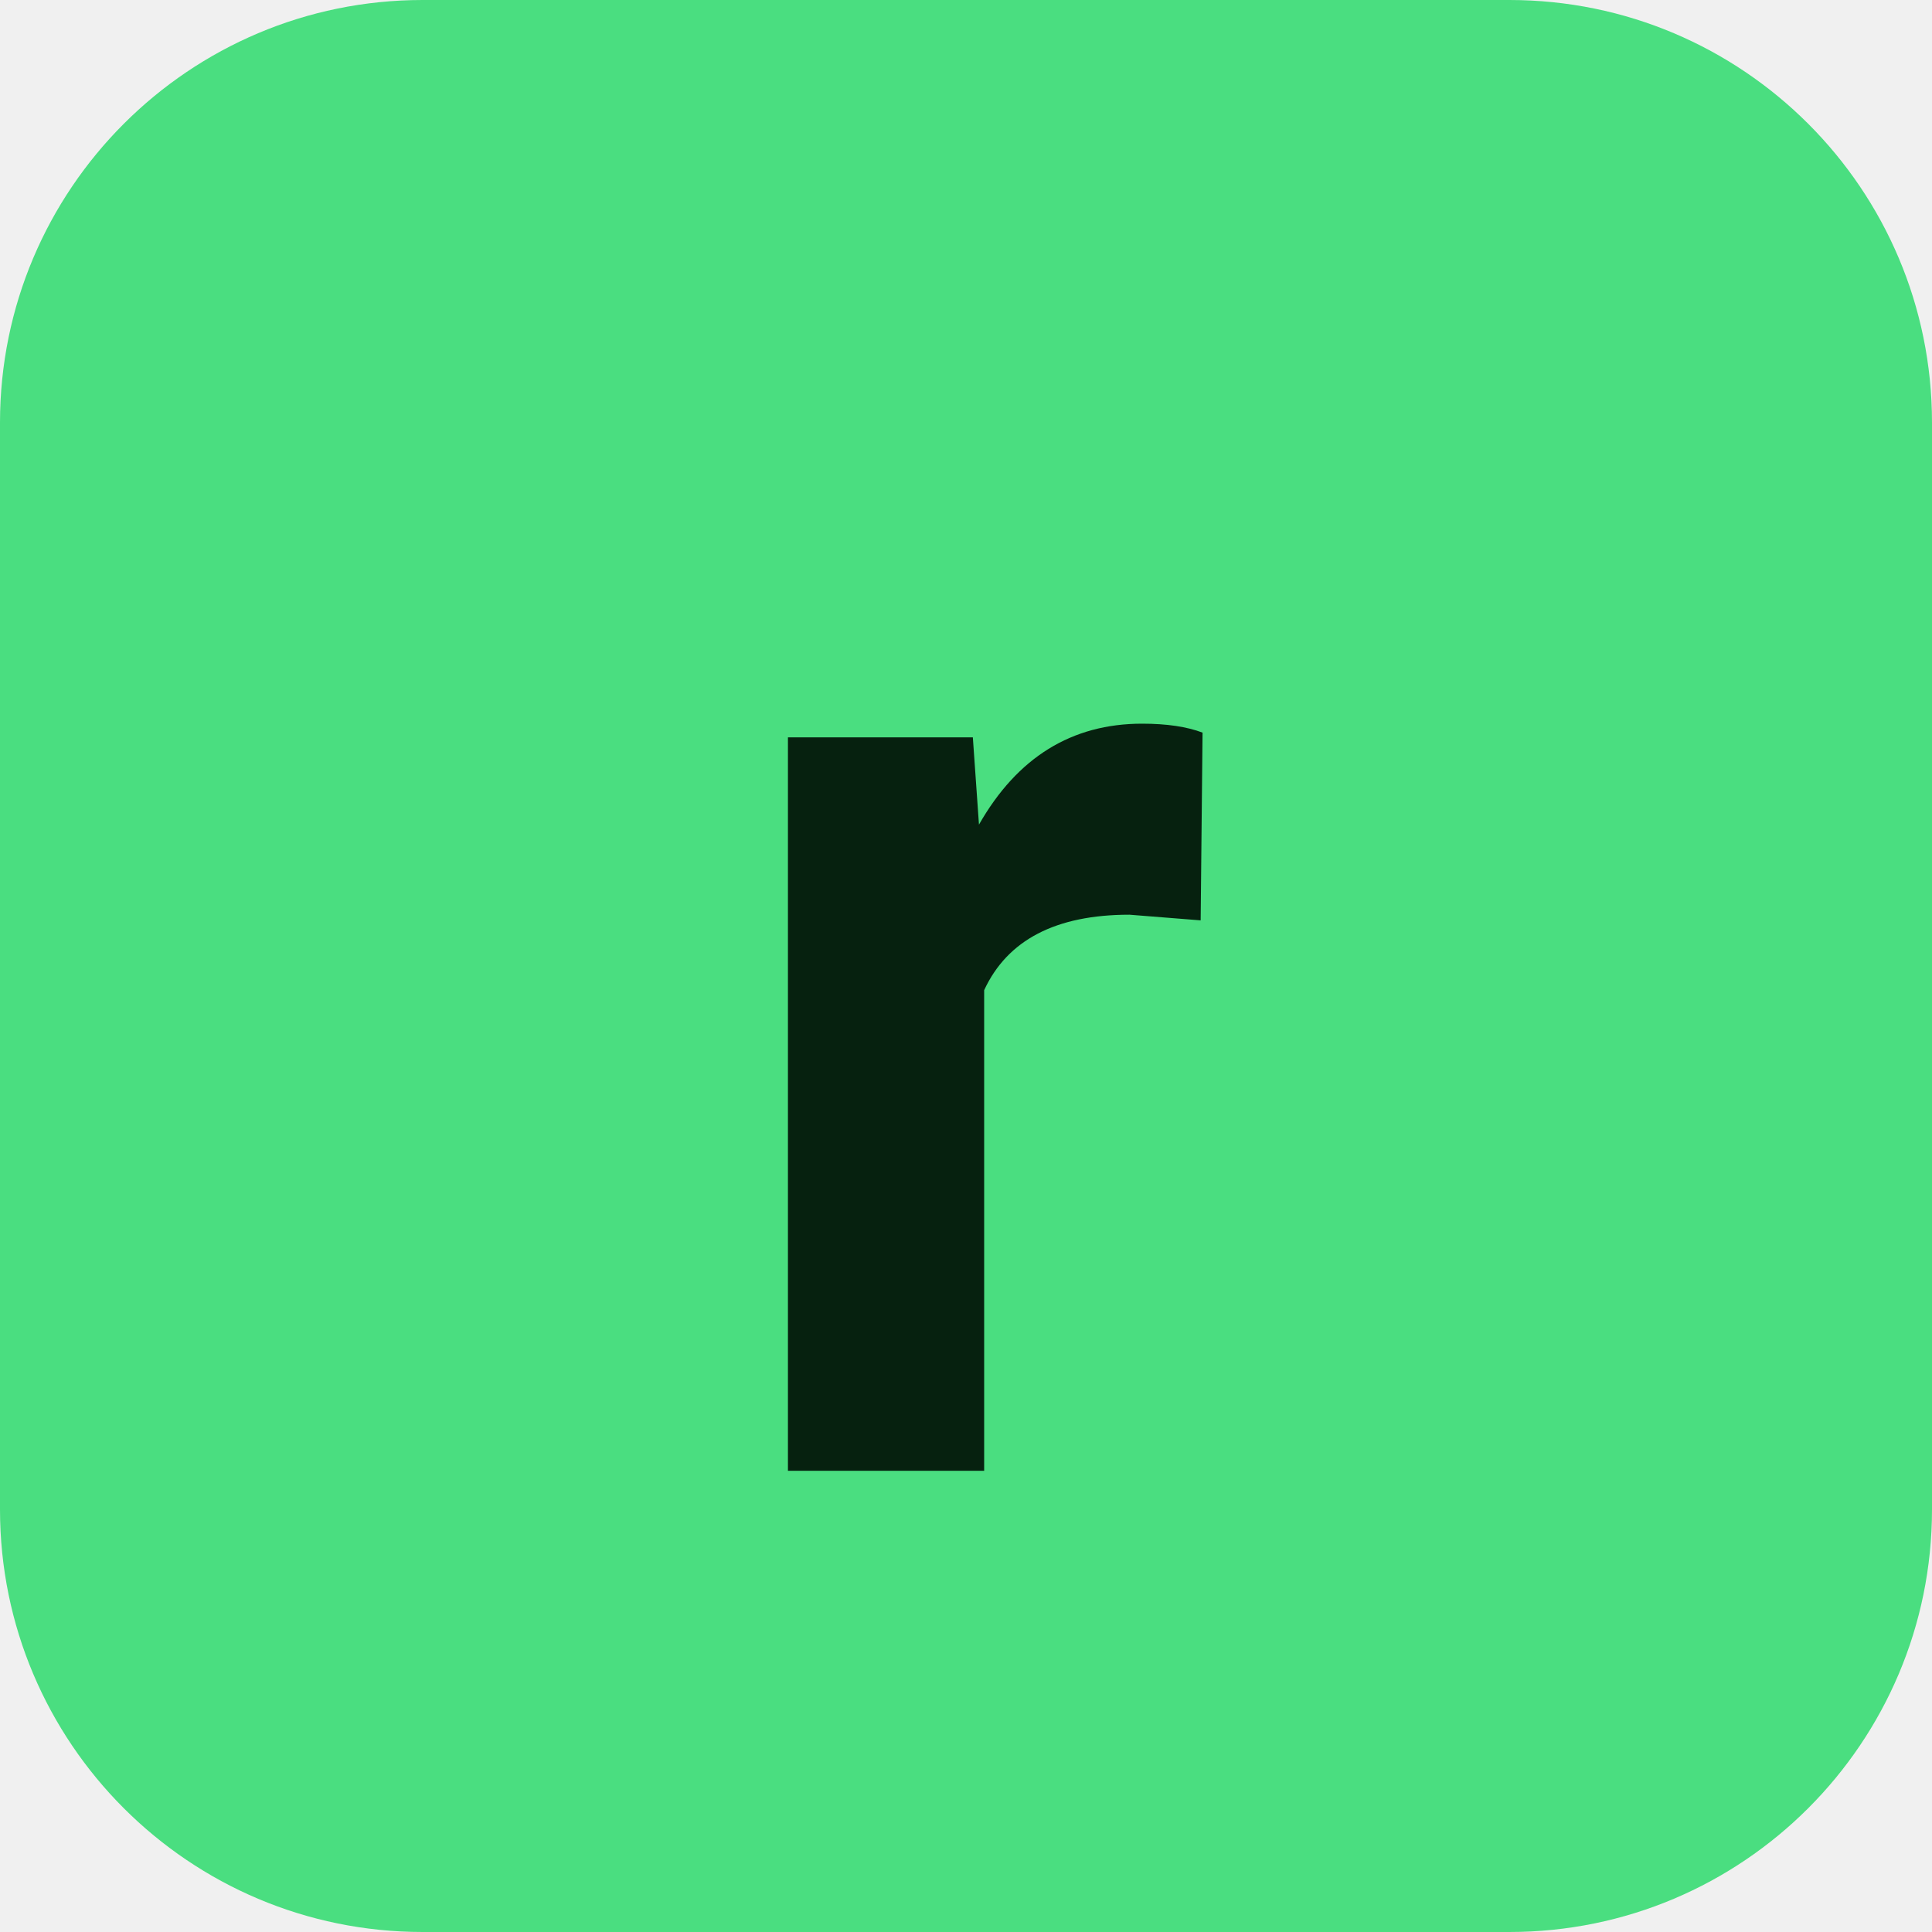
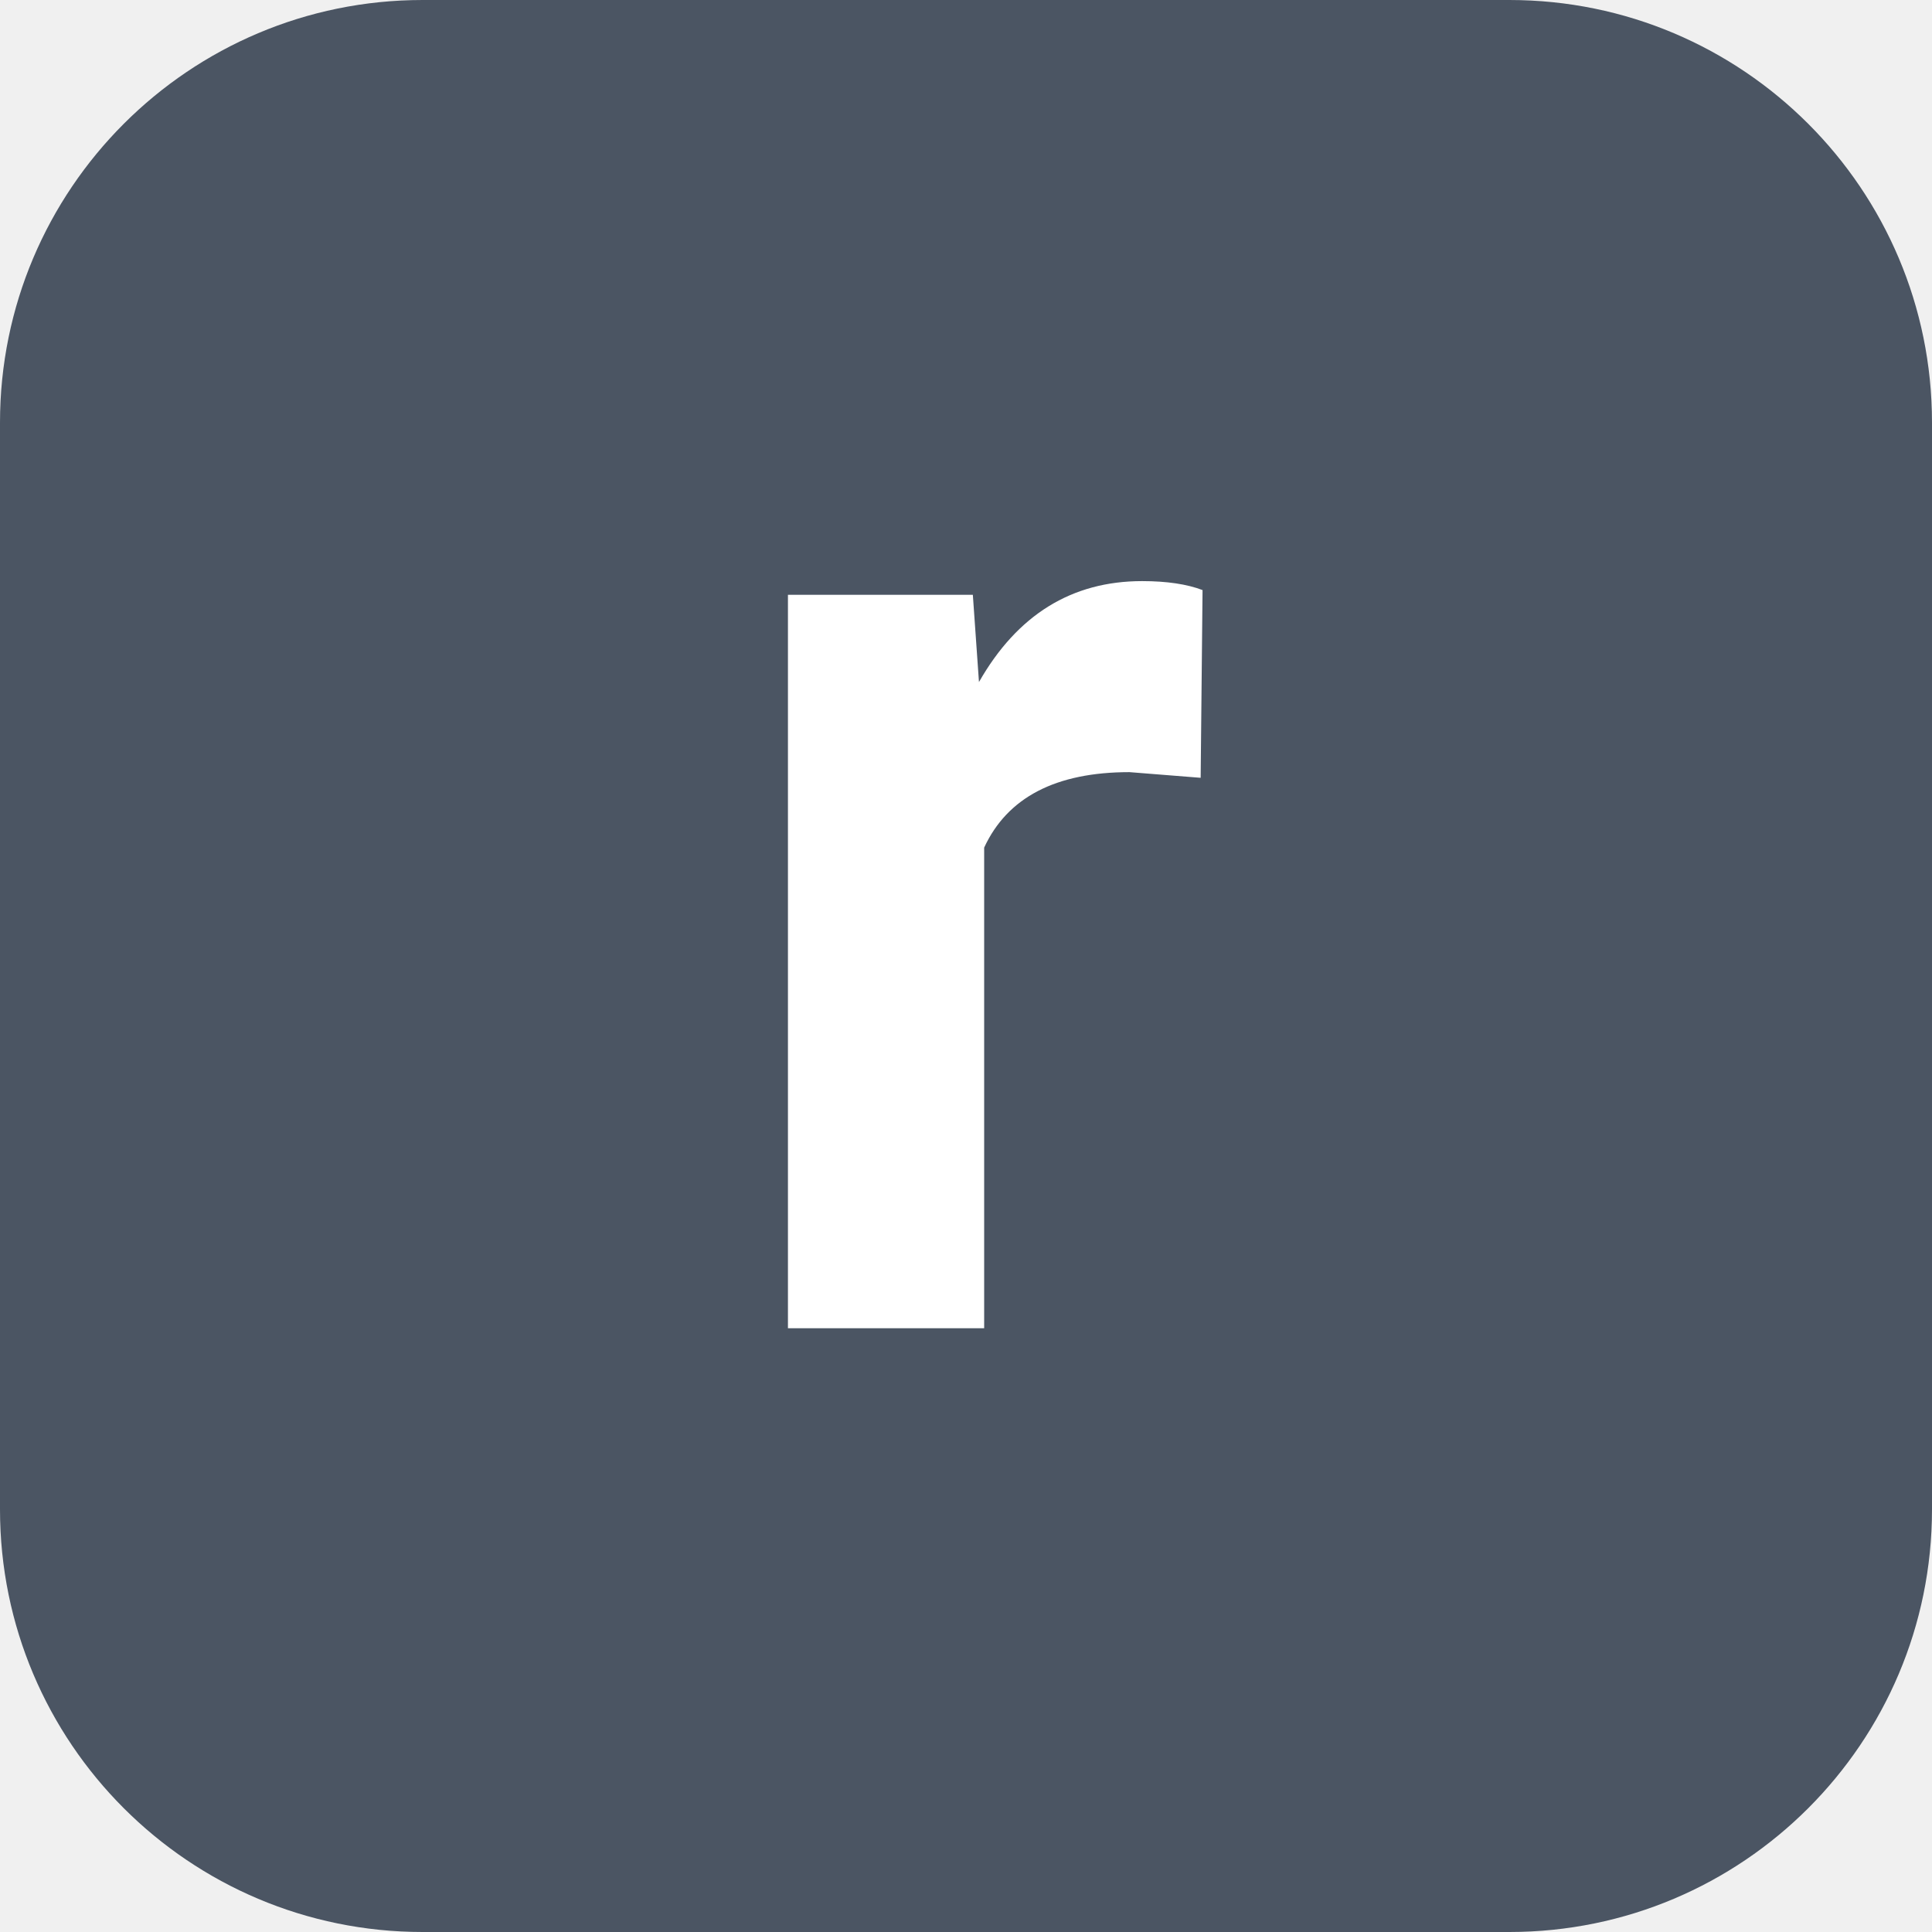
<svg xmlns="http://www.w3.org/2000/svg" viewBox="0 0 64 64" role="img" aria-label="reeve">
-   <rect width="64" height="64" rx="14" fill="#4ade80" />
-   <text x="32" y="33" text-anchor="middle" dominant-baseline="central" font-family="-apple-system, BlinkMacSystemFont, 'Segoe UI', Roboto, Helvetica, Arial, sans-serif" font-size="46" font-weight="700" fill="#06210f">r</text>
+   <rect width="64" height="64" rx="14" fill="#4b5563" />
+   <text x="32" y="44" text-anchor="middle" font-family="-apple-system, BlinkMacSystemFont, 'Segoe UI', Roboto, Helvetica, Arial, sans-serif" font-size="46" font-weight="700" fill="#ffffff">r</text>
</svg>
